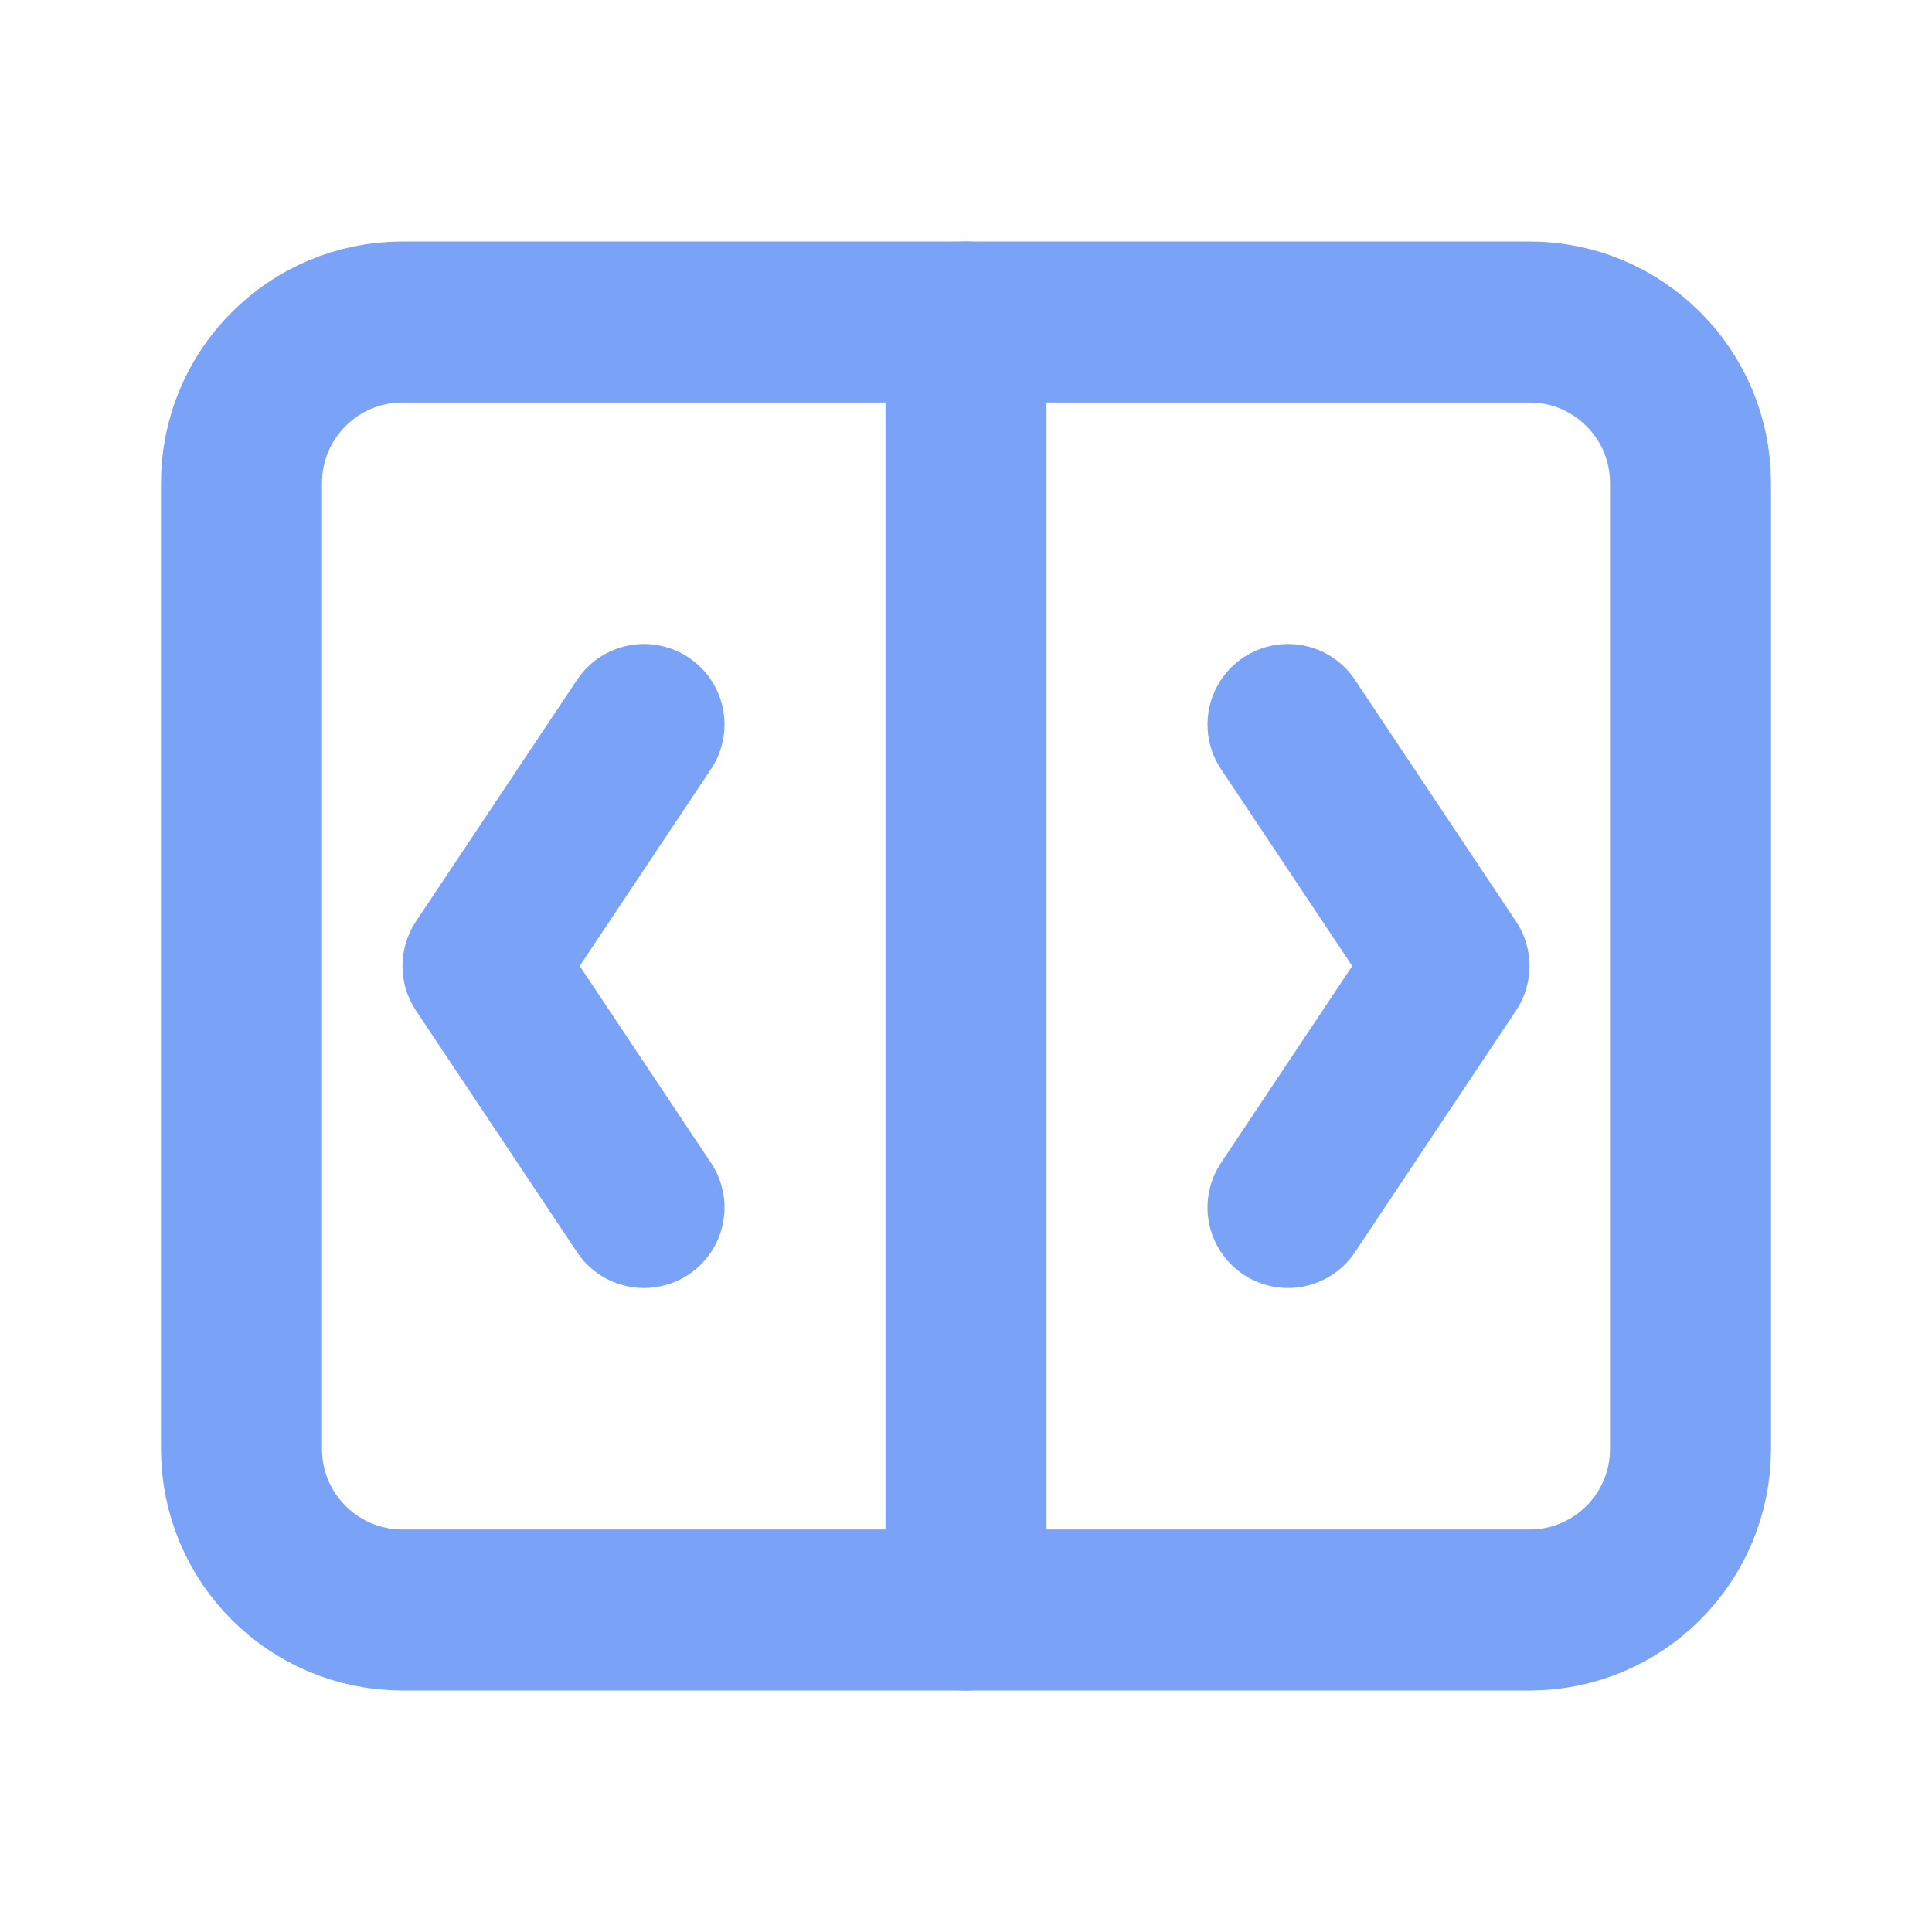
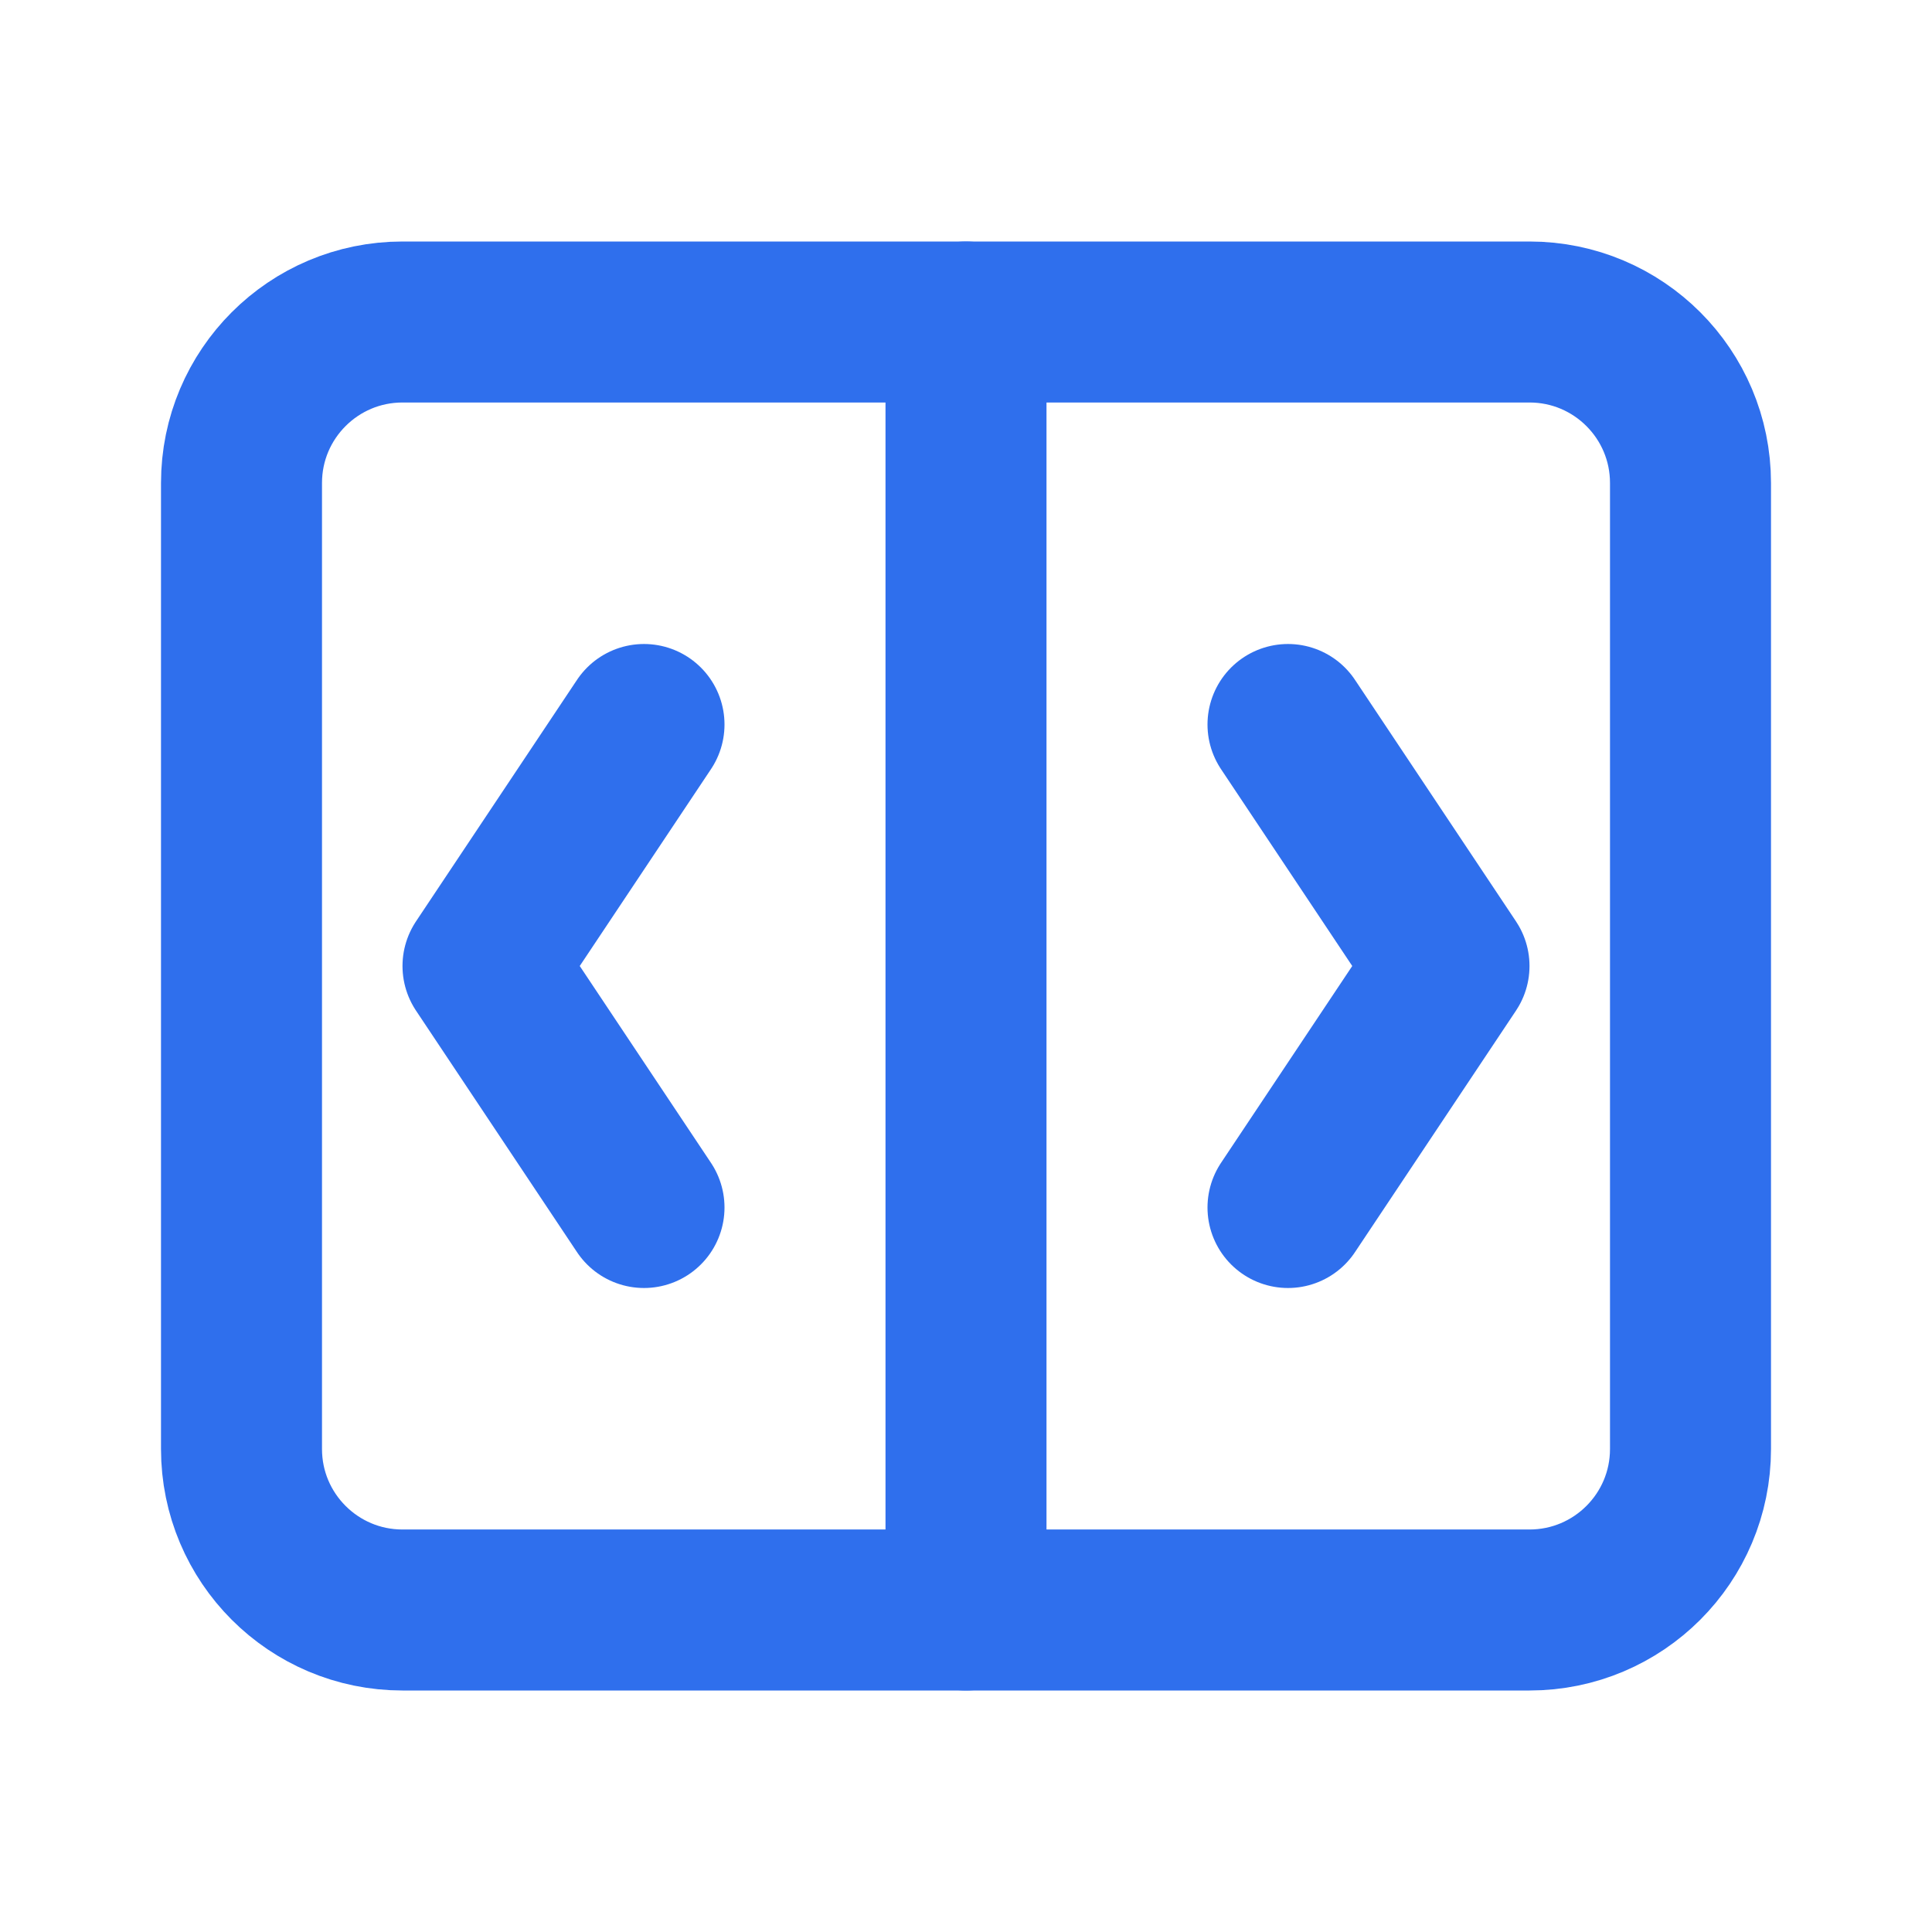
- <svg xmlns="http://www.w3.org/2000/svg" width="24" height="24" viewBox="0 0 24 24" fill="none" stroke="#7aa2f7" stroke-width="2" stroke-linecap="round" stroke-linejoin="round">
+ <svg xmlns="http://www.w3.org/2000/svg" width="24" height="24" viewBox="0 0 24 24" fill="none" stroke="#2f6fed" stroke-width="2" stroke-linecap="round" stroke-linejoin="round">
  <rect x="3" y="4" width="18" height="16" rx="2" />
  <path d="M12 4v16" />
  <path d="m8 9-2 3 2 3M16 9l2 3-2 3" />
</svg>
